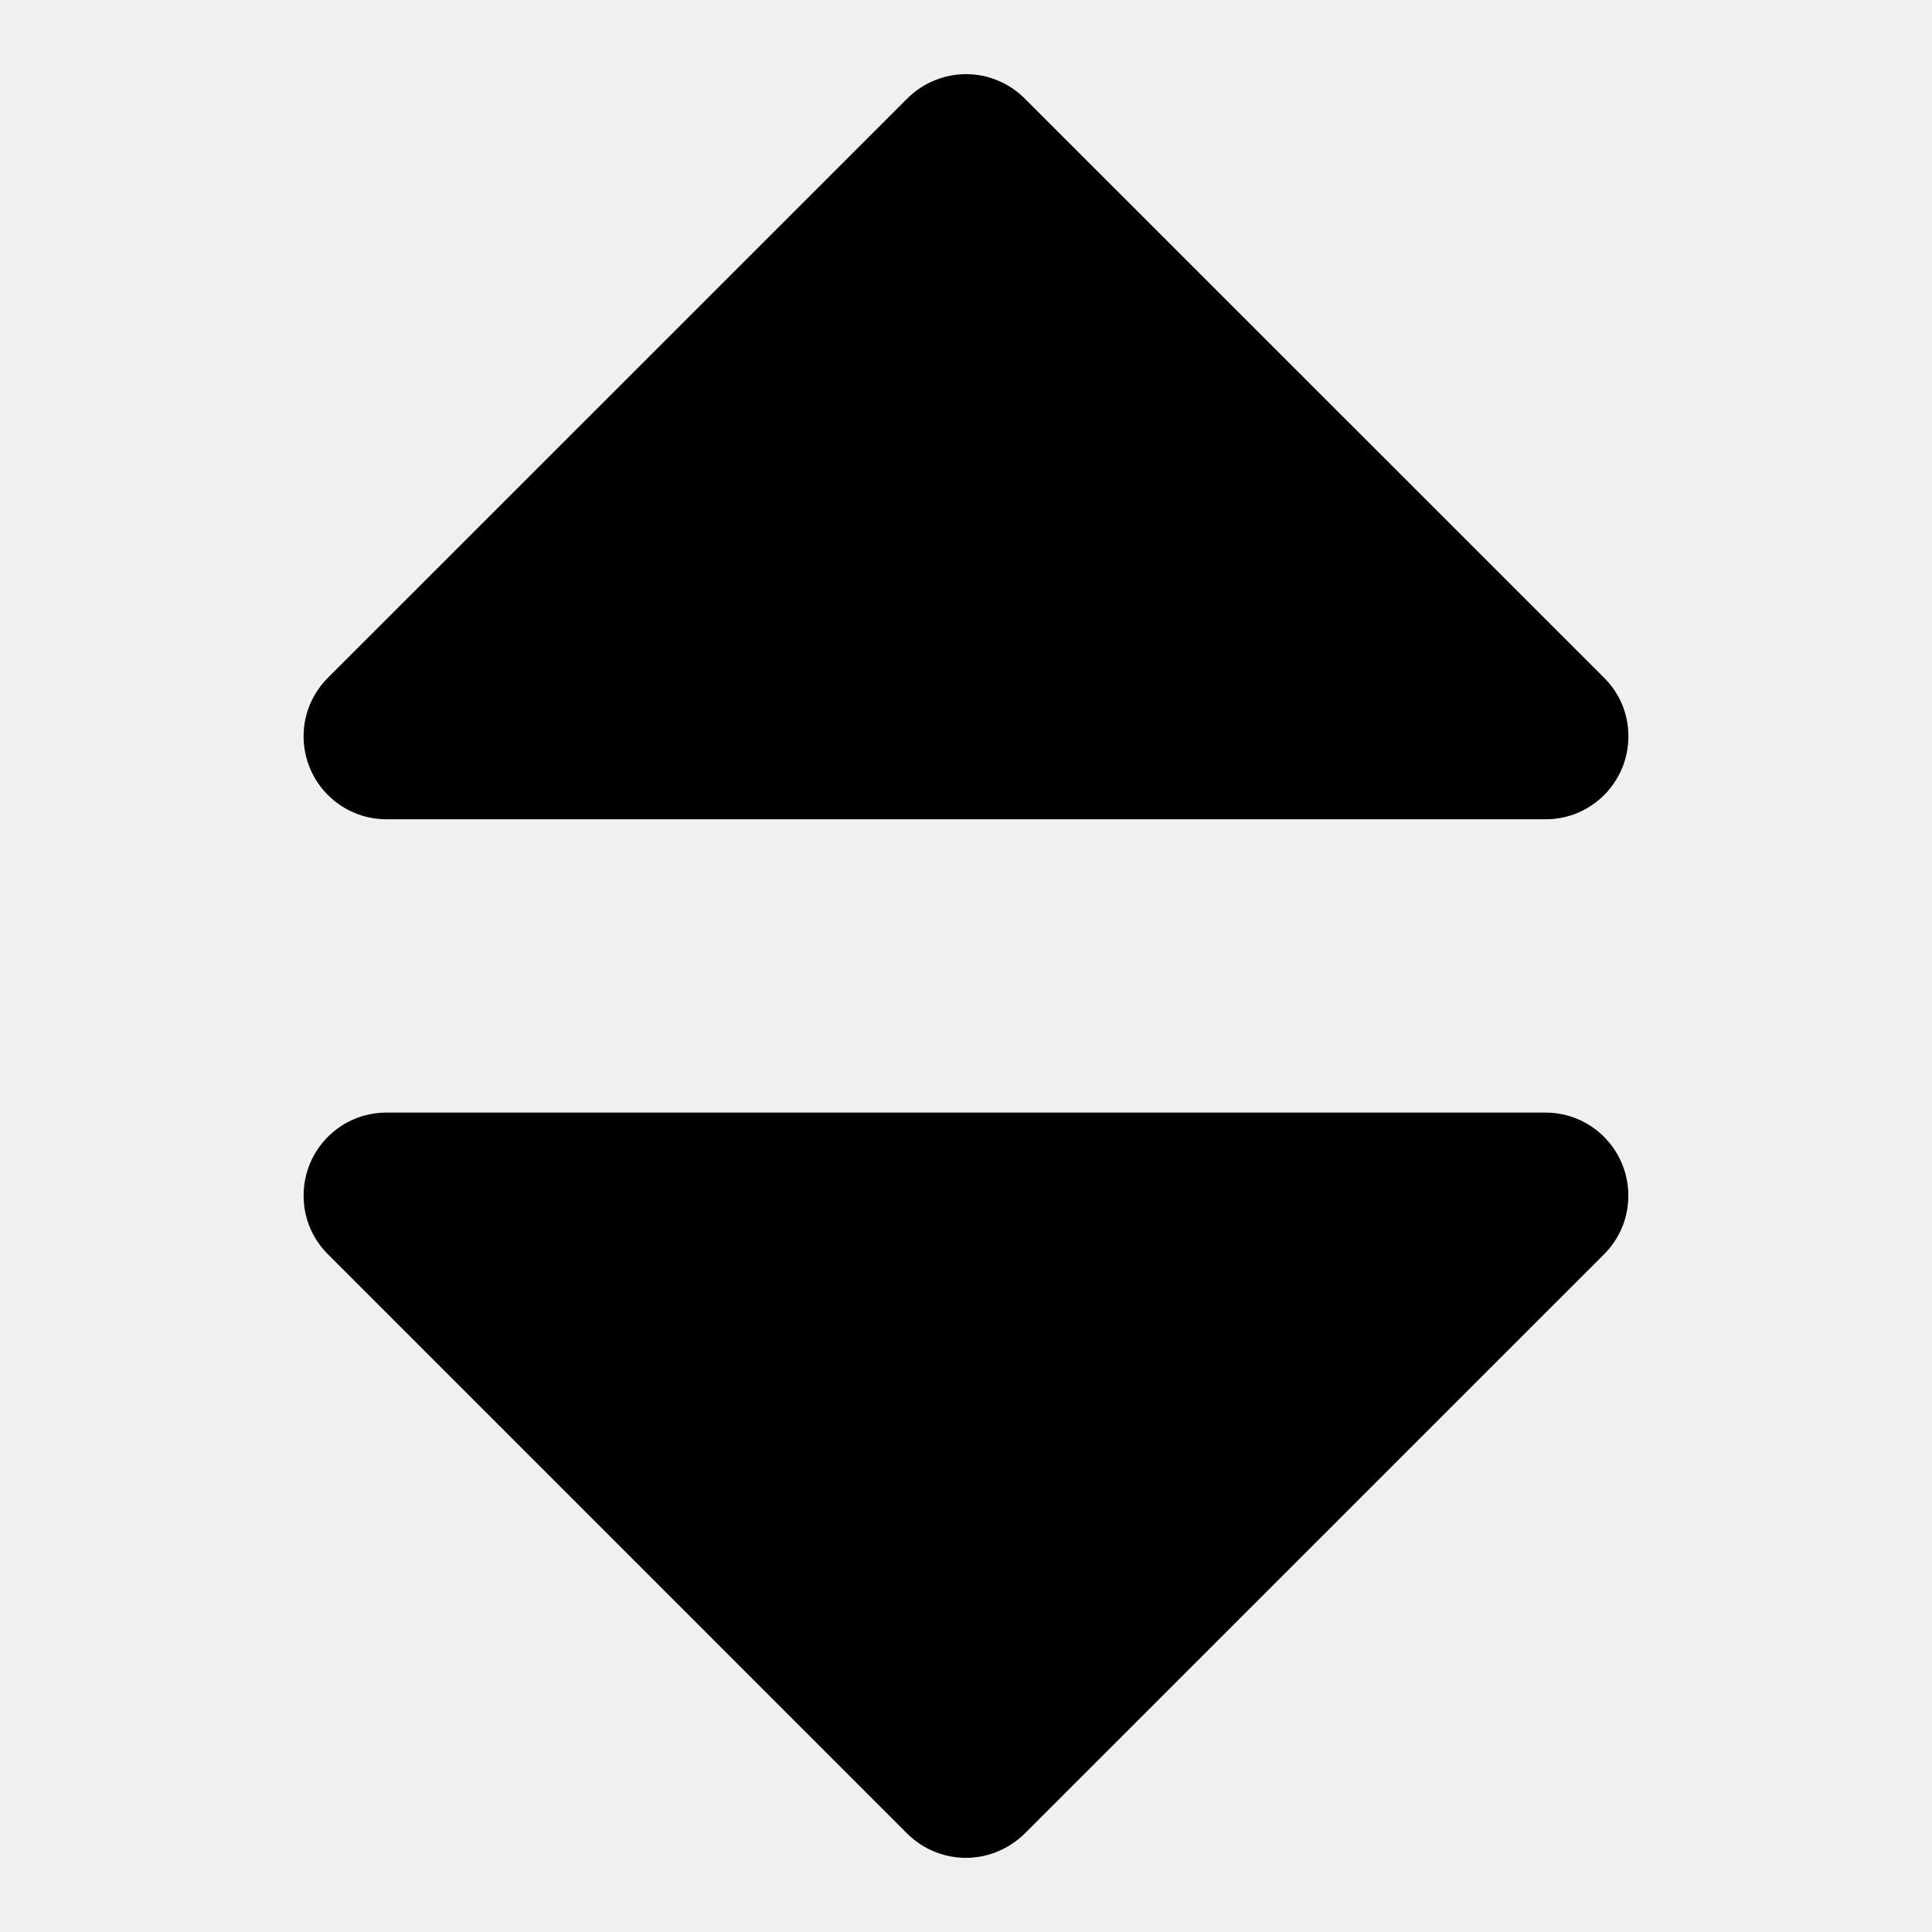
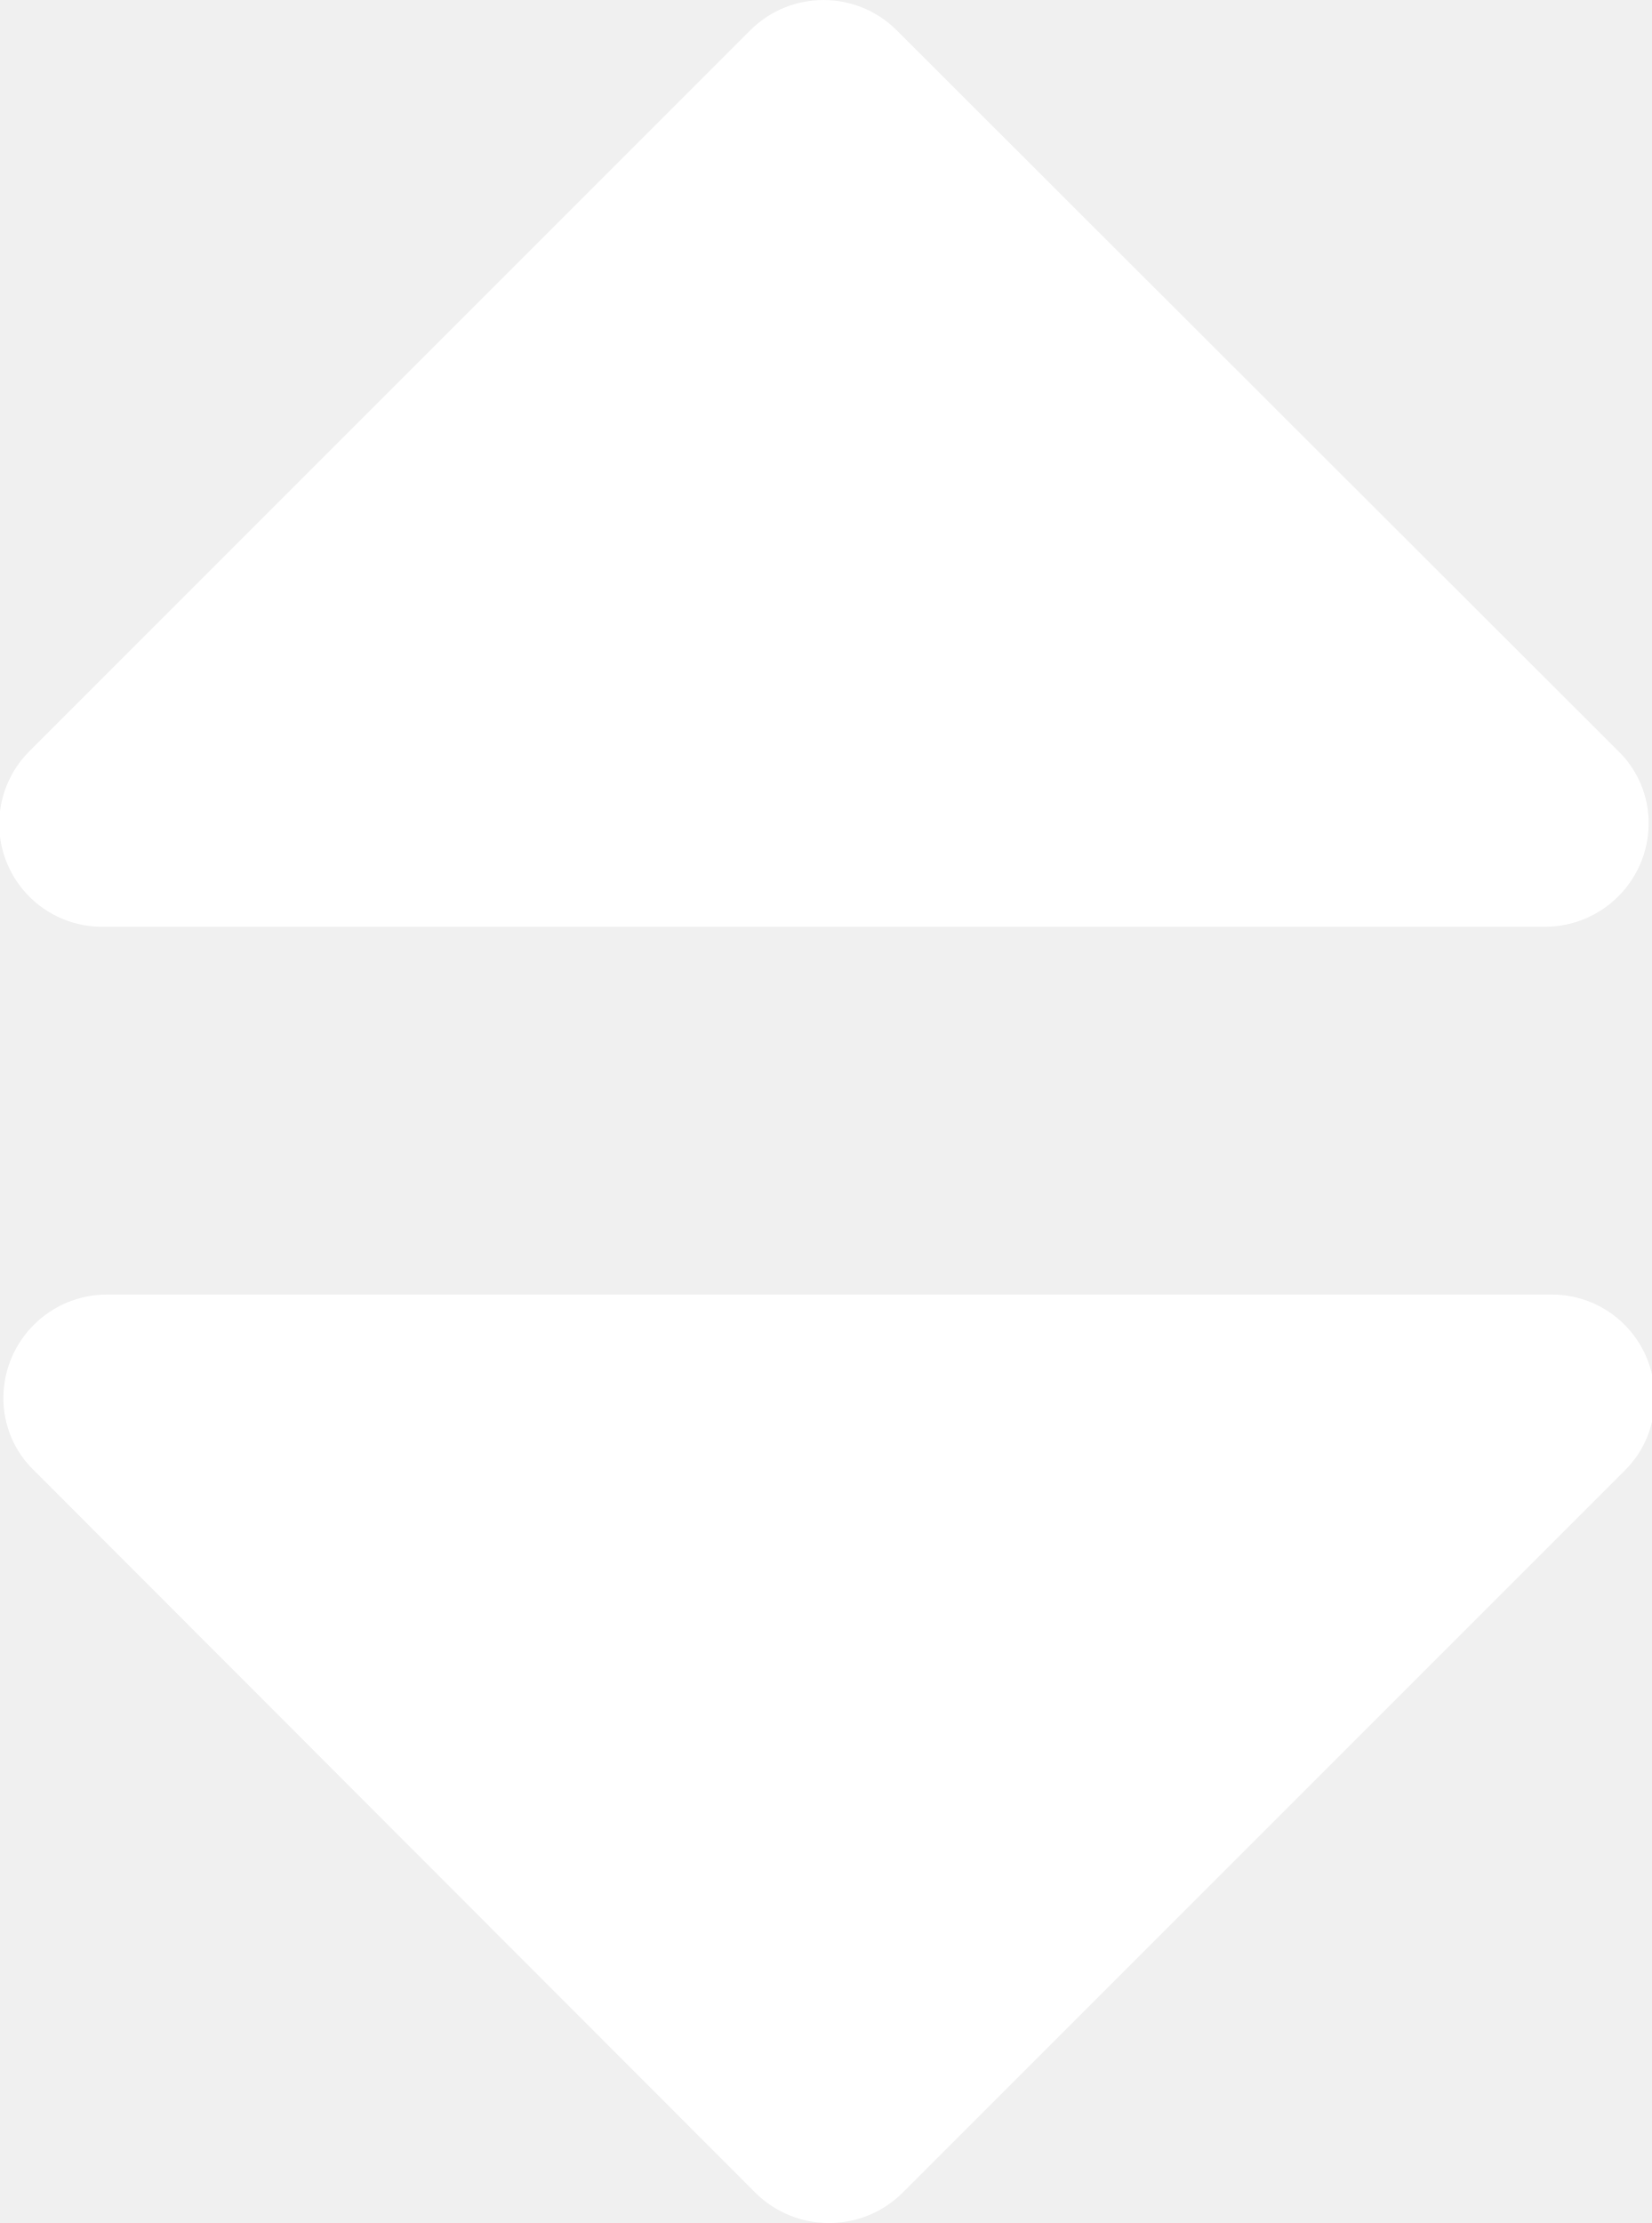
- <svg xmlns="http://www.w3.org/2000/svg" version="1.1" id="圖層_1" x="0px" y="0px" width="28.35px" height="28.35px" viewBox="0 0 28.35 28.35" enable-background="new 0 0 28.35 28.35" xml:space="preserve">
-   <g>
-     <path d="M19.642,12.022h3.041c0.669,0,1.212-0.545,1.212-1.217c0-0.344-0.138-0.646-0.364-0.867l-8.497-8.495   c-0.236-0.235-0.549-0.355-0.857-0.355c-0.312,0-0.624,0.12-0.861,0.355L4.819,9.938c-0.223,0.221-0.364,0.523-0.364,0.867   c0,0.672,0.545,1.217,1.216,1.217h3.036" />
-     <path d="M8.709,16.326H5.67c-0.672,0-1.215,0.545-1.215,1.218c0,0.343,0.138,0.646,0.364,0.868l8.495,8.496   c0.237,0.234,0.55,0.354,0.859,0.354c0.312,0,0.622-0.121,0.861-0.354l8.497-8.496c0.226-0.223,0.363-0.525,0.363-0.868   c0-0.673-0.545-1.218-1.214-1.218h-3.04" />
-   </g>
+ <svg xmlns="http://www.w3.org/2000/svg" id="圖層_1" data-name="圖層 1" viewBox="0 0 19.44 26.17">
+   <defs>
+     <style>.cls-1{fill:#fff;}</style>
+   </defs>
+   <path class="cls-1" d="M19.64,12h3a1.22,1.22,0,0,0,1.22-1.21,1.18,1.18,0,0,0-.37-.87L15,1.44a1.22,1.22,0,0,0-1.71,0l-8.5,8.5A1.21,1.21,0,0,0,5.67,12h3" transform="translate(-4.45 -1.09)" />
+   <path class="cls-1" d="M8.71,16.33h-3a1.22,1.22,0,0,0-1.22,1.21,1.18,1.18,0,0,0,.37.87l8.49,8.5a1.23,1.23,0,0,0,1.72,0l8.5-8.5a1.18,1.18,0,0,0,.36-.87,1.21,1.21,0,0,0-1.21-1.21h-3" transform="translate(-4.45 -1.09)" />
</svg>
